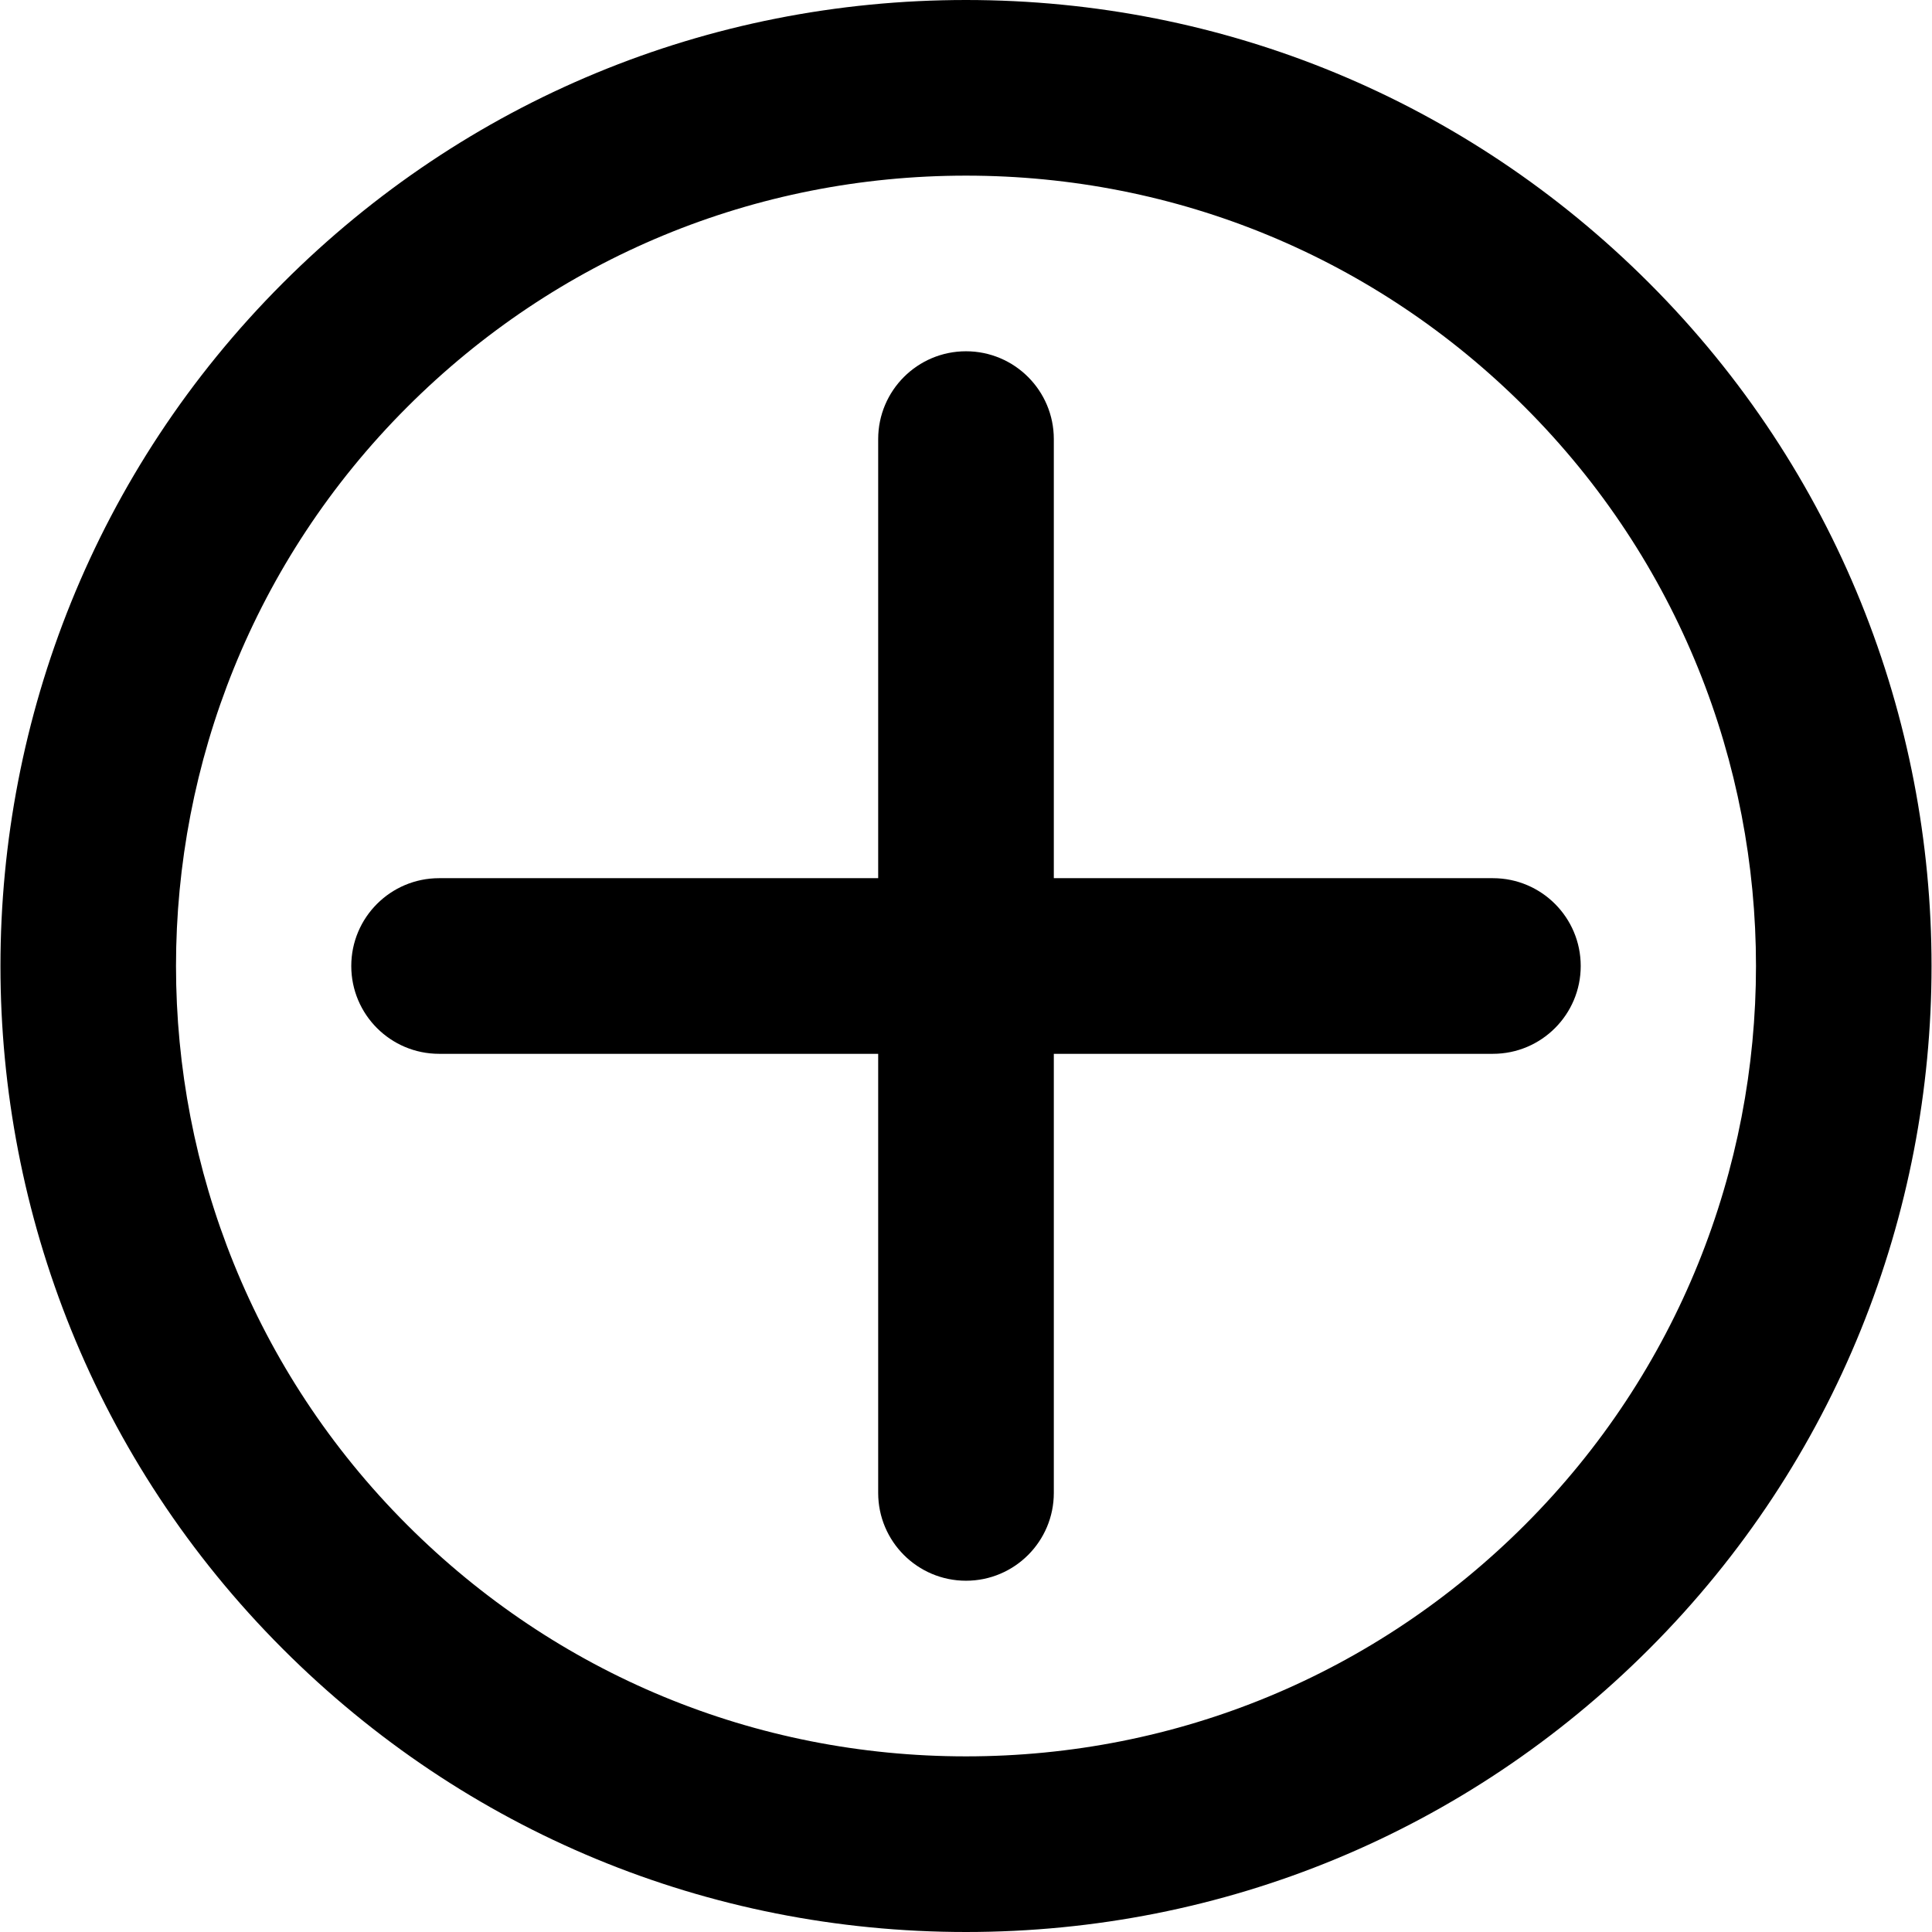
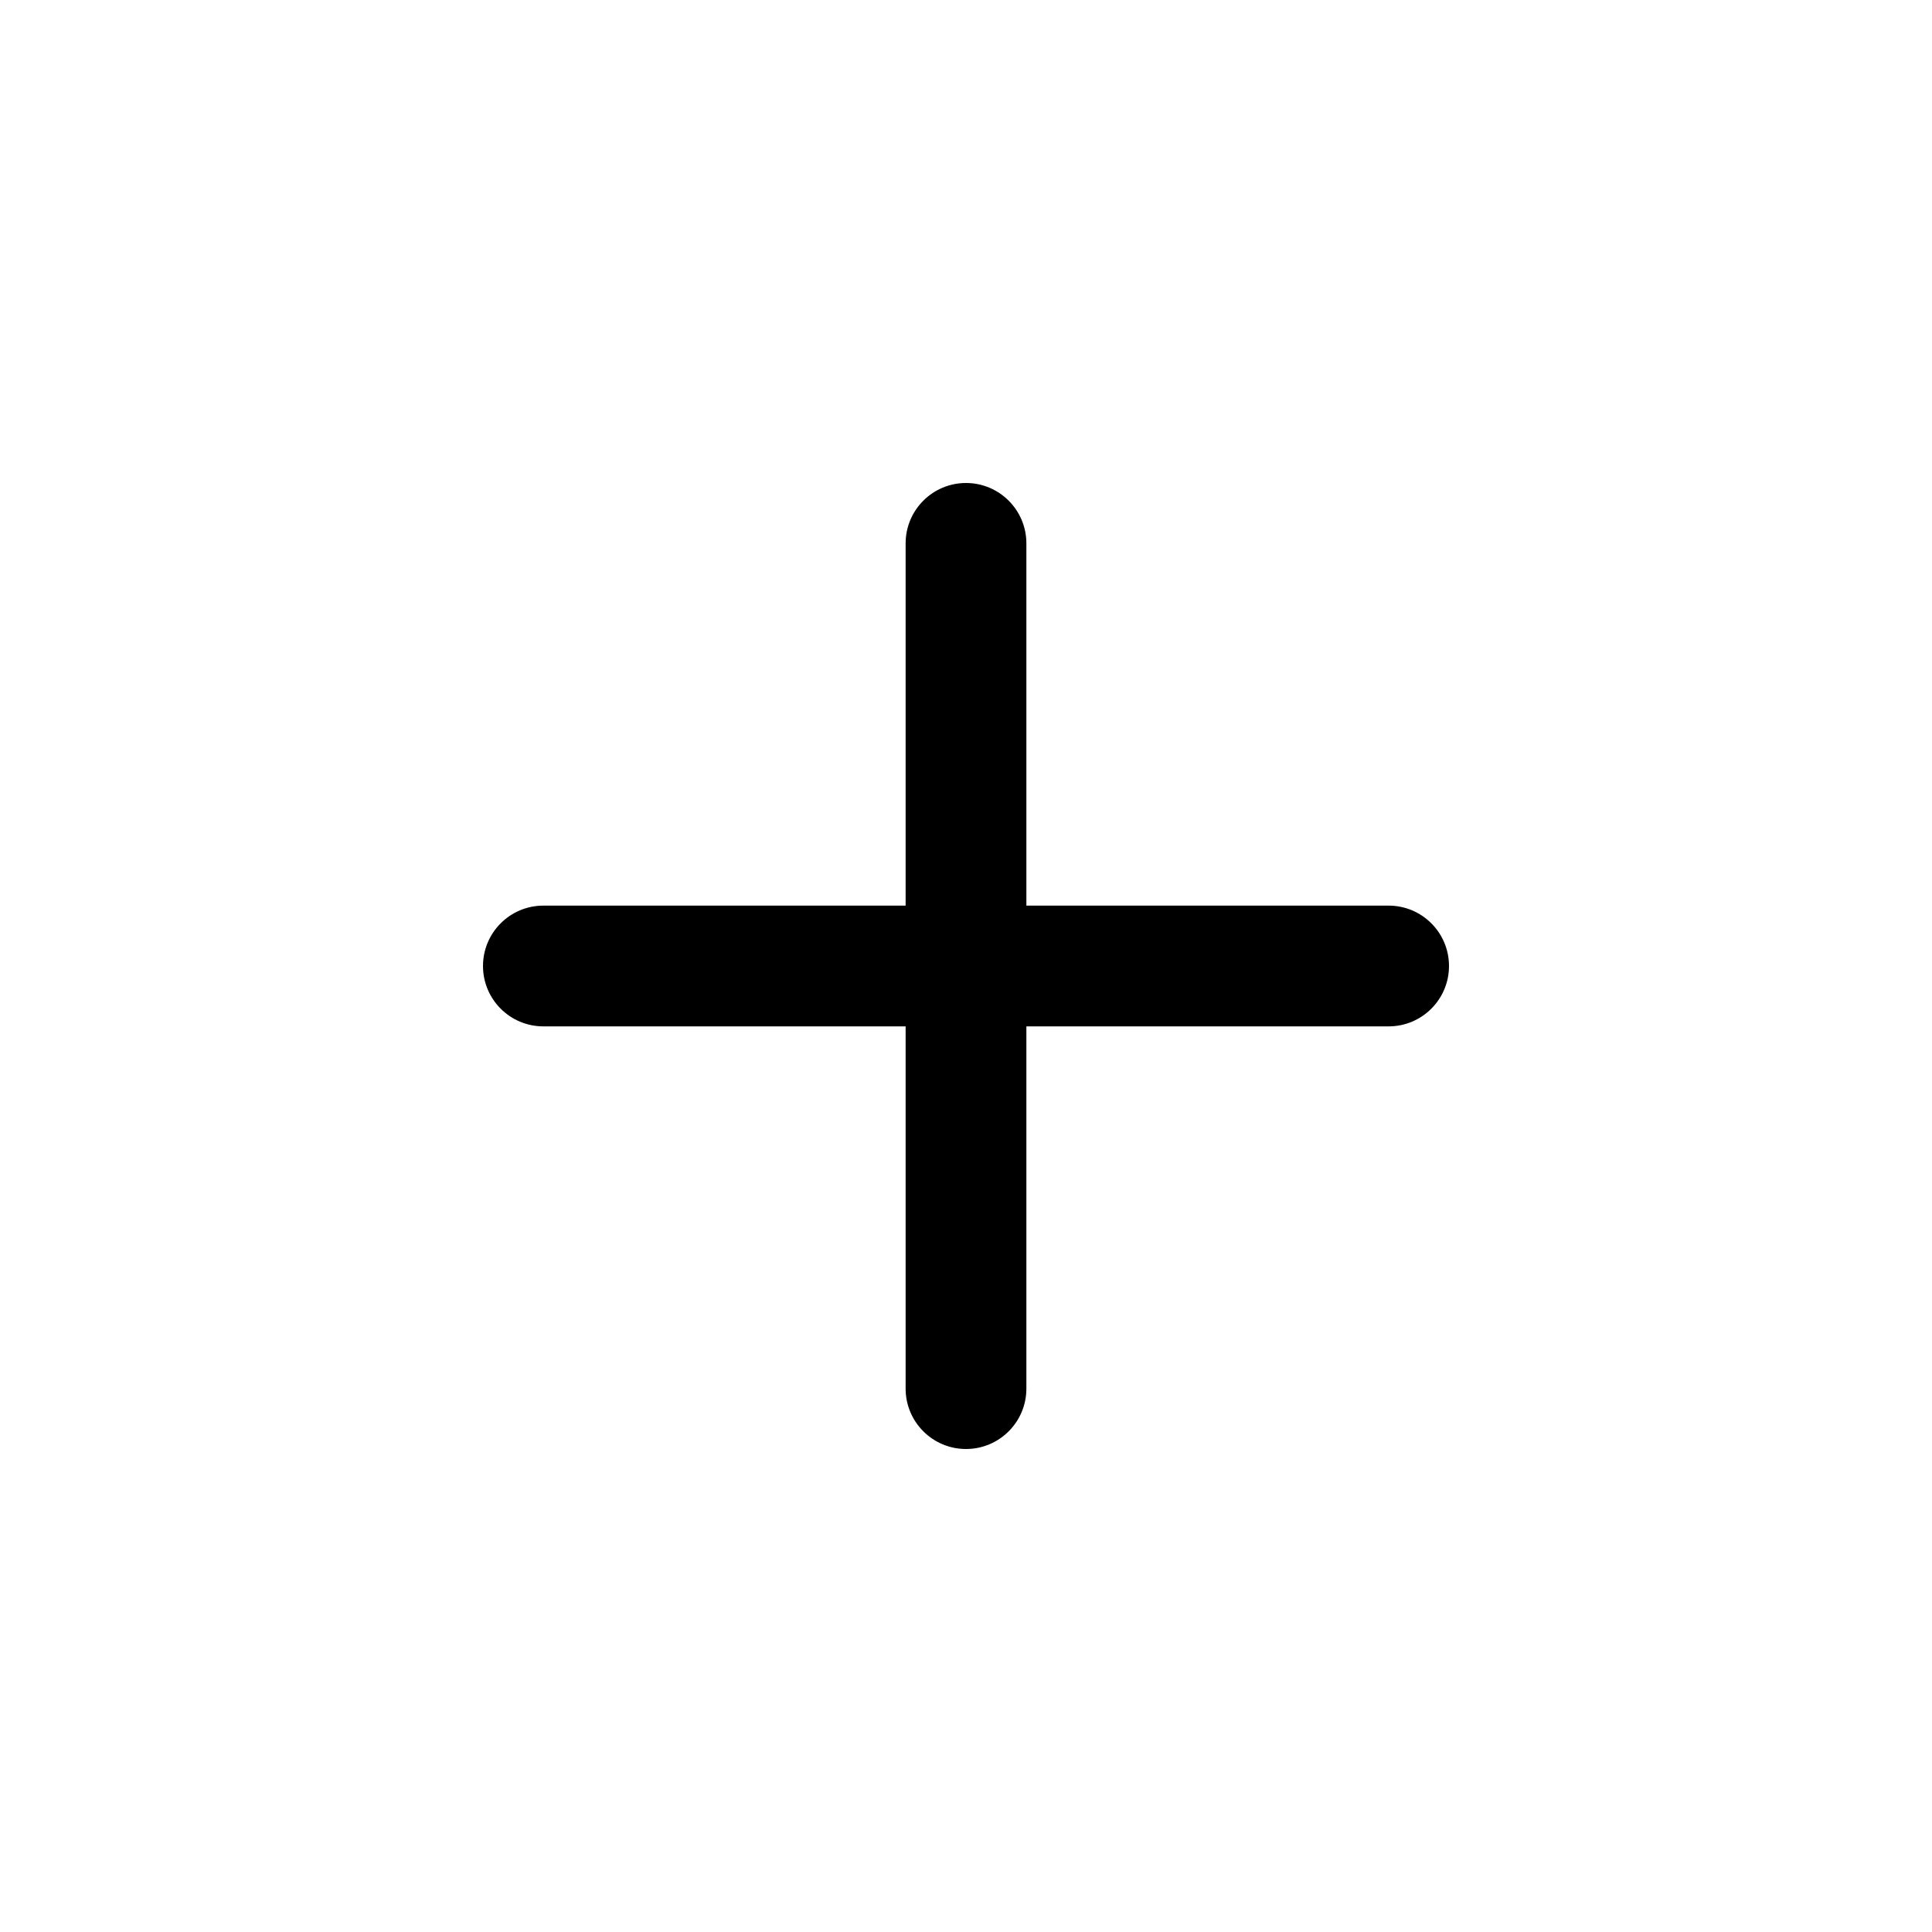
- <svg xmlns="http://www.w3.org/2000/svg" version="1.1" id="Capa_1" x="0px" y="0px" viewBox="0 0 330 330" style="enable-background:new 0 0 330 330;" xml:space="preserve">
-   <g>
-     <path d="M281.672,48.328C250.508,17.163,209.073,0,164.999,0C120.927,0,79.492,17.163,48.328,48.328   c-64.333,64.334-64.333,169.011,0,233.345C79.492,312.837,120.927,330,165,330c44.073,0,85.508-17.163,116.672-48.328   C346.005,217.339,346.005,112.661,281.672,48.328z M260.46,260.46C234.961,285.957,201.06,300,165,300   c-36.06,0-69.961-14.043-95.46-39.54c-52.636-52.637-52.636-138.282,0-190.919C95.039,44.042,128.94,30,164.999,30   c36.06,0,69.961,14.042,95.46,39.54C313.095,122.177,313.095,207.823,260.46,260.46z" />
-     <path d="M254.999,150H180V75c0-8.284-6.716-15-15-15s-15,6.716-15,15v75H75c-8.284,0-15,6.716-15,15s6.716,15,15,15h75v75   c0,8.284,6.716,15,15,15s15-6.716,15-15v-75h74.999c8.284,0,15-6.716,15-15S263.284,150,254.999,150z" />
-   </g>
-   <g>
- </g>
-   <g>
- </g>
-   <g>
- </g>
-   <g>
- </g>
-   <g>
- </g>
-   <g>
- </g>
-   <g>
- </g>
-   <g>
- </g>
-   <g>
- </g>
-   <g>
- </g>
-   <g>
- </g>
-   <g>
- </g>
-   <g>
- </g>
-   <g>
- </g>
-   <g>
- </g>
+ <svg xmlns="http://www.w3.org/2000/svg" viewBox="0 0 16 16" fill="currentColor" class="bi bi-plus">
+   <path d="M8 4a.5.5 0 0 1 .5.5v3h3a.5.5 0 0 1 0 1h-3v3a.5.5 0 0 1-1 0v-3h-3a.5.5 0 0 1 0-1h3v-3A.5.5 0 0 1 8 4z" />
</svg>
